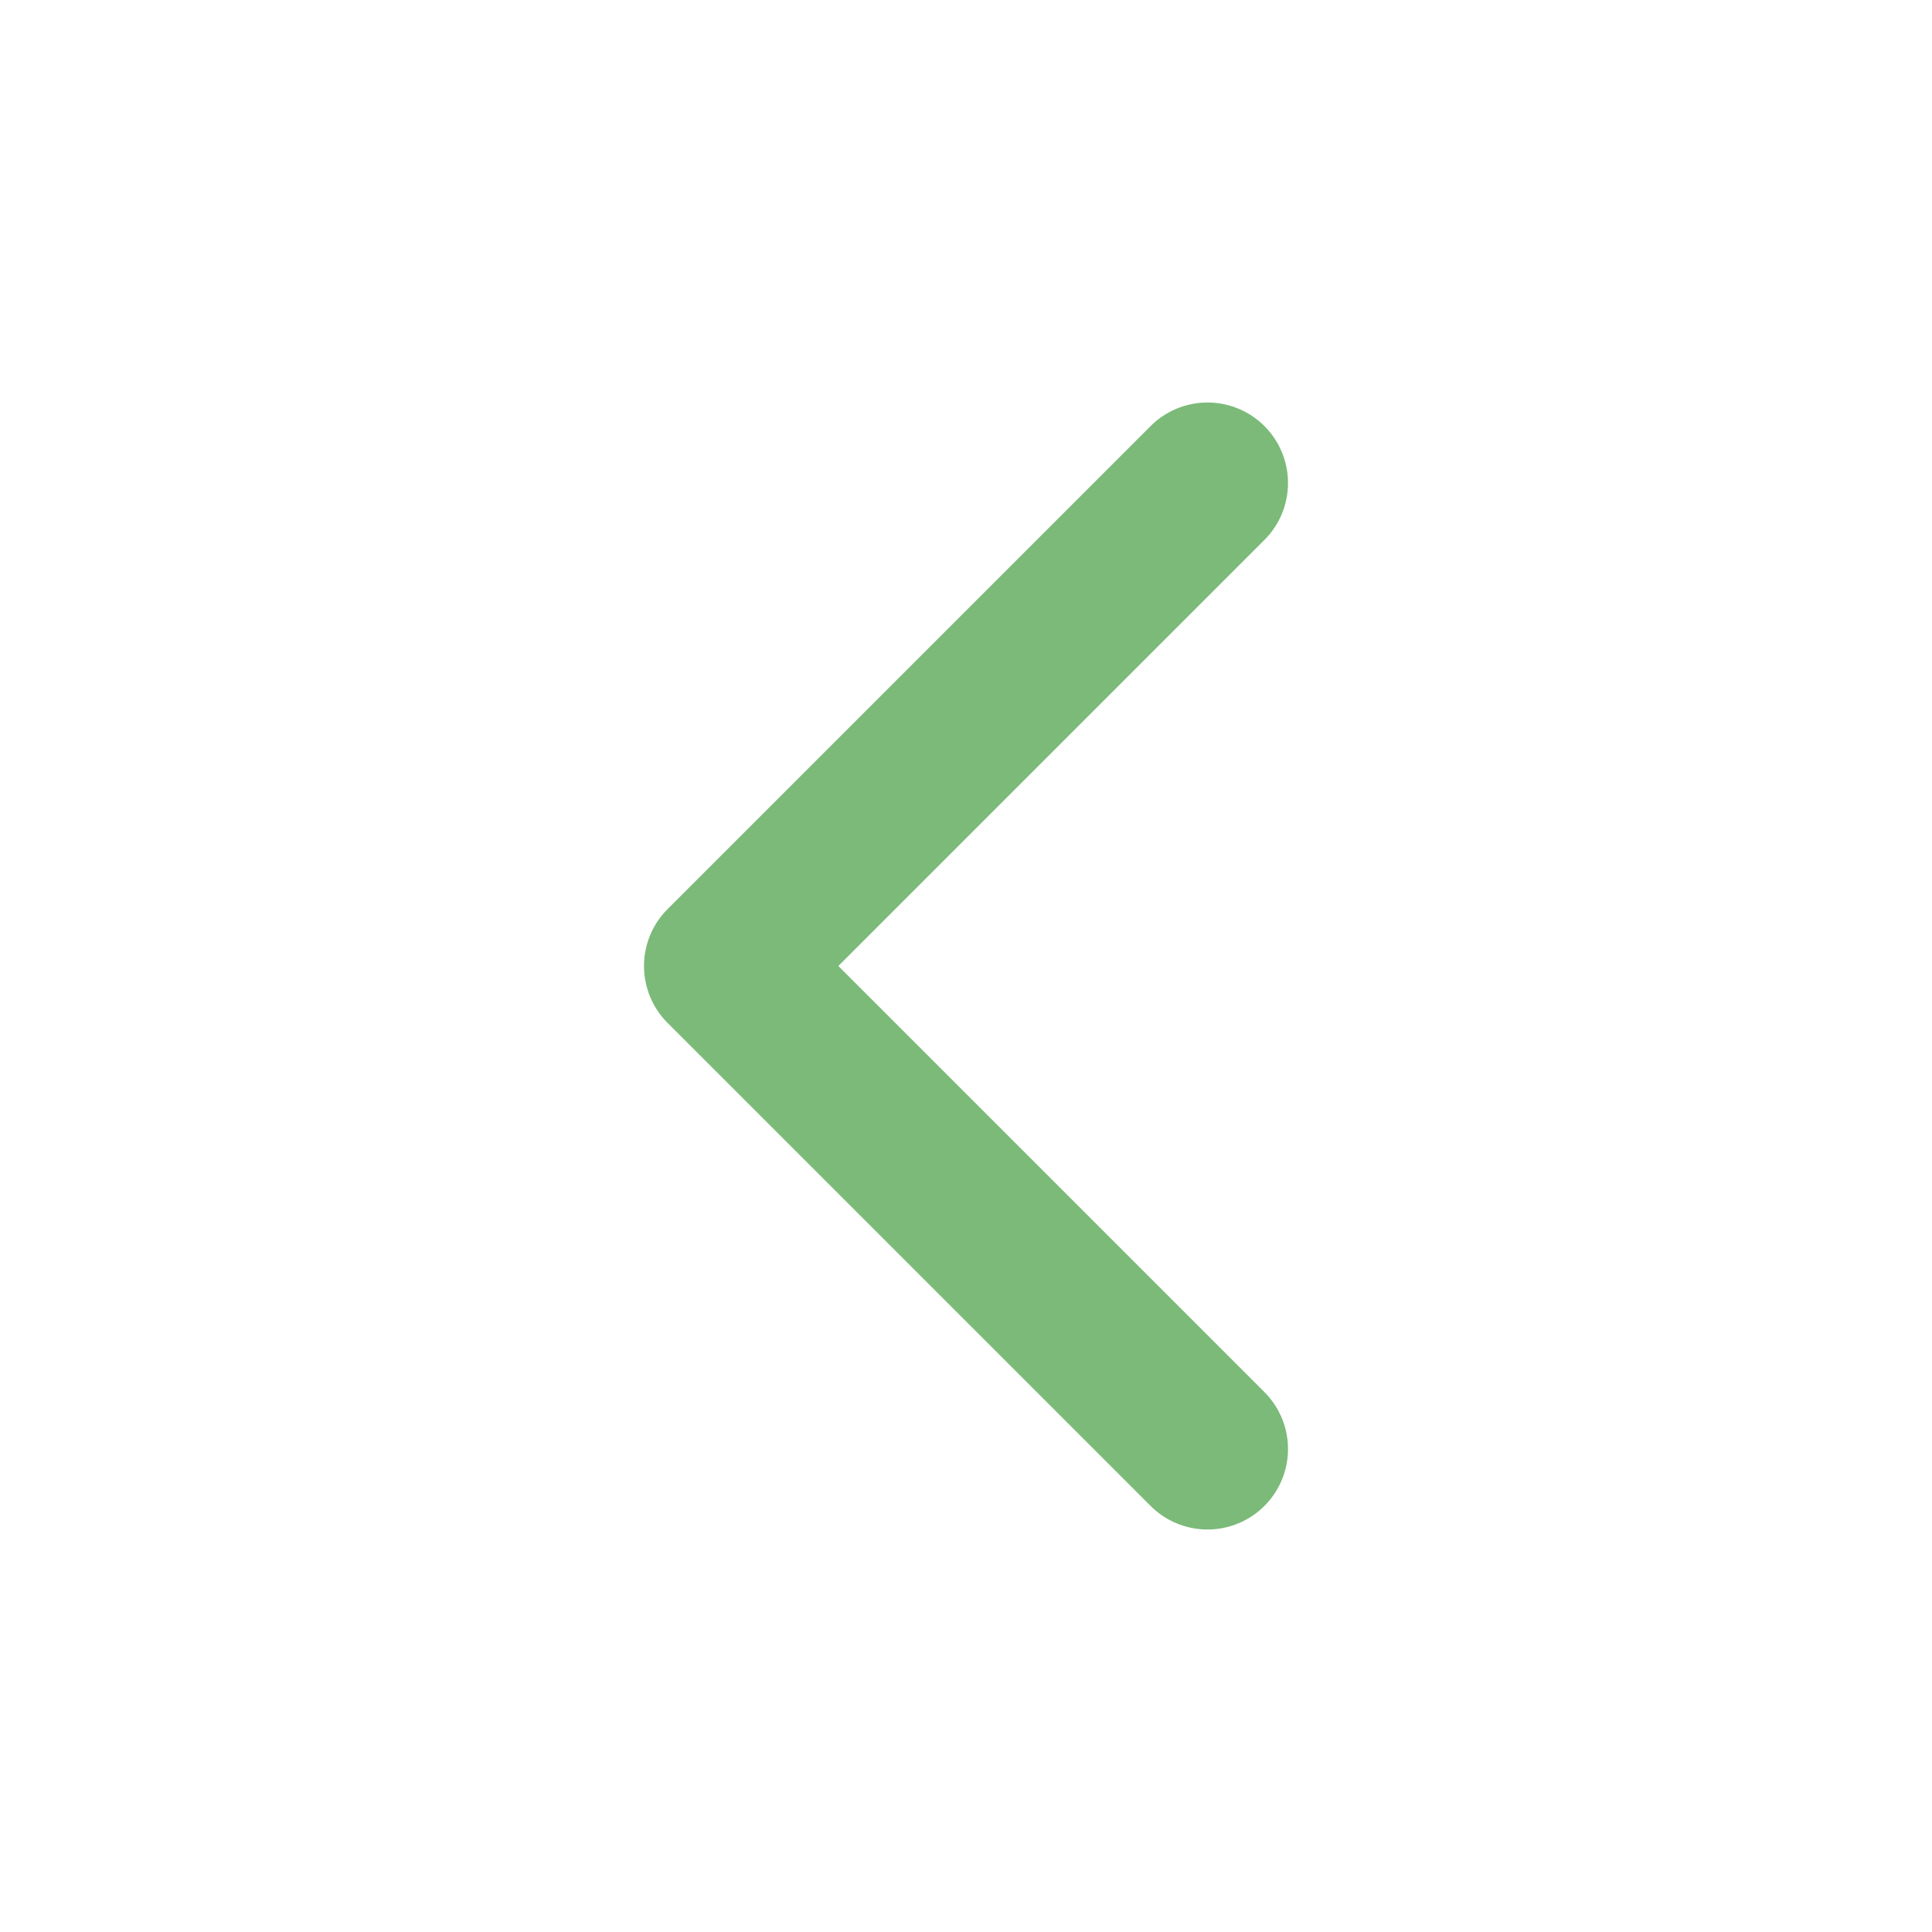
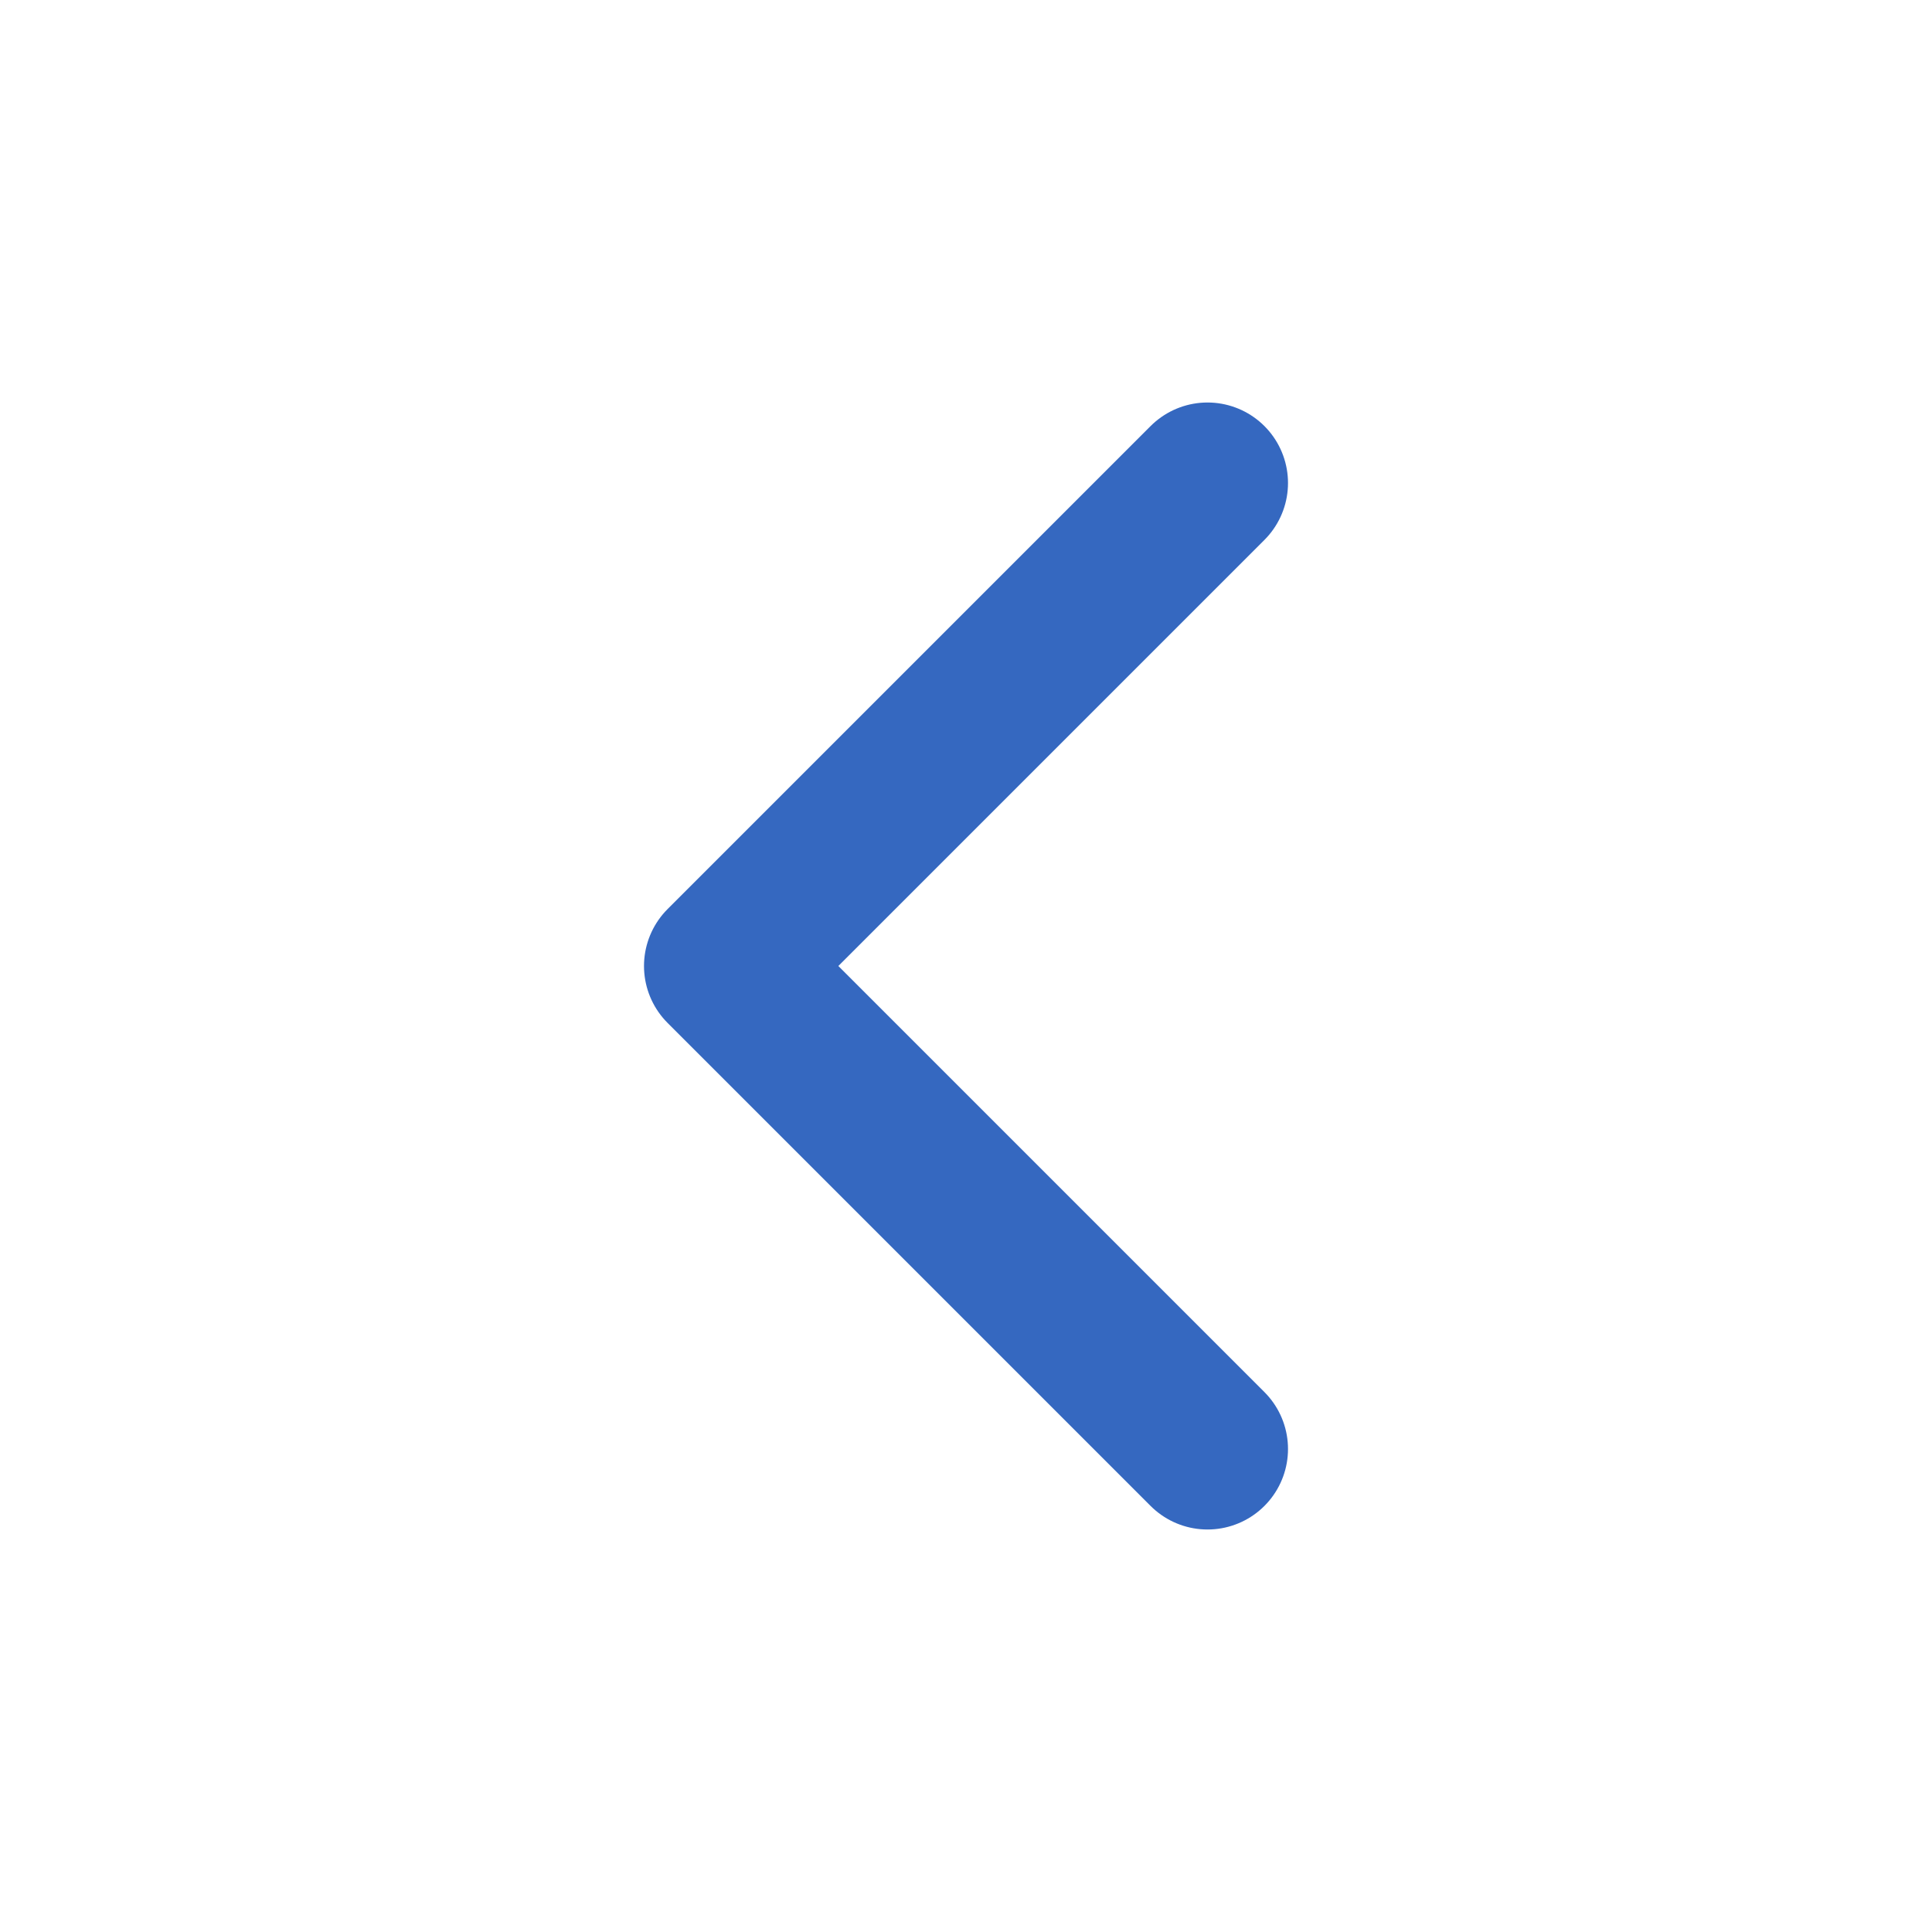
<svg xmlns="http://www.w3.org/2000/svg" width="48" height="48" viewBox="0 0 48 48" fill="none">
-   <path d="M30 36L18 24L30 12" stroke="#7BBA78" stroke-width="4" stroke-linecap="round" stroke-linejoin="round" />
+   <path d="M30 36L18 24L30 12" stroke="#3568C0" stroke-width="4" stroke-linecap="round" stroke-linejoin="round" />
</svg>
